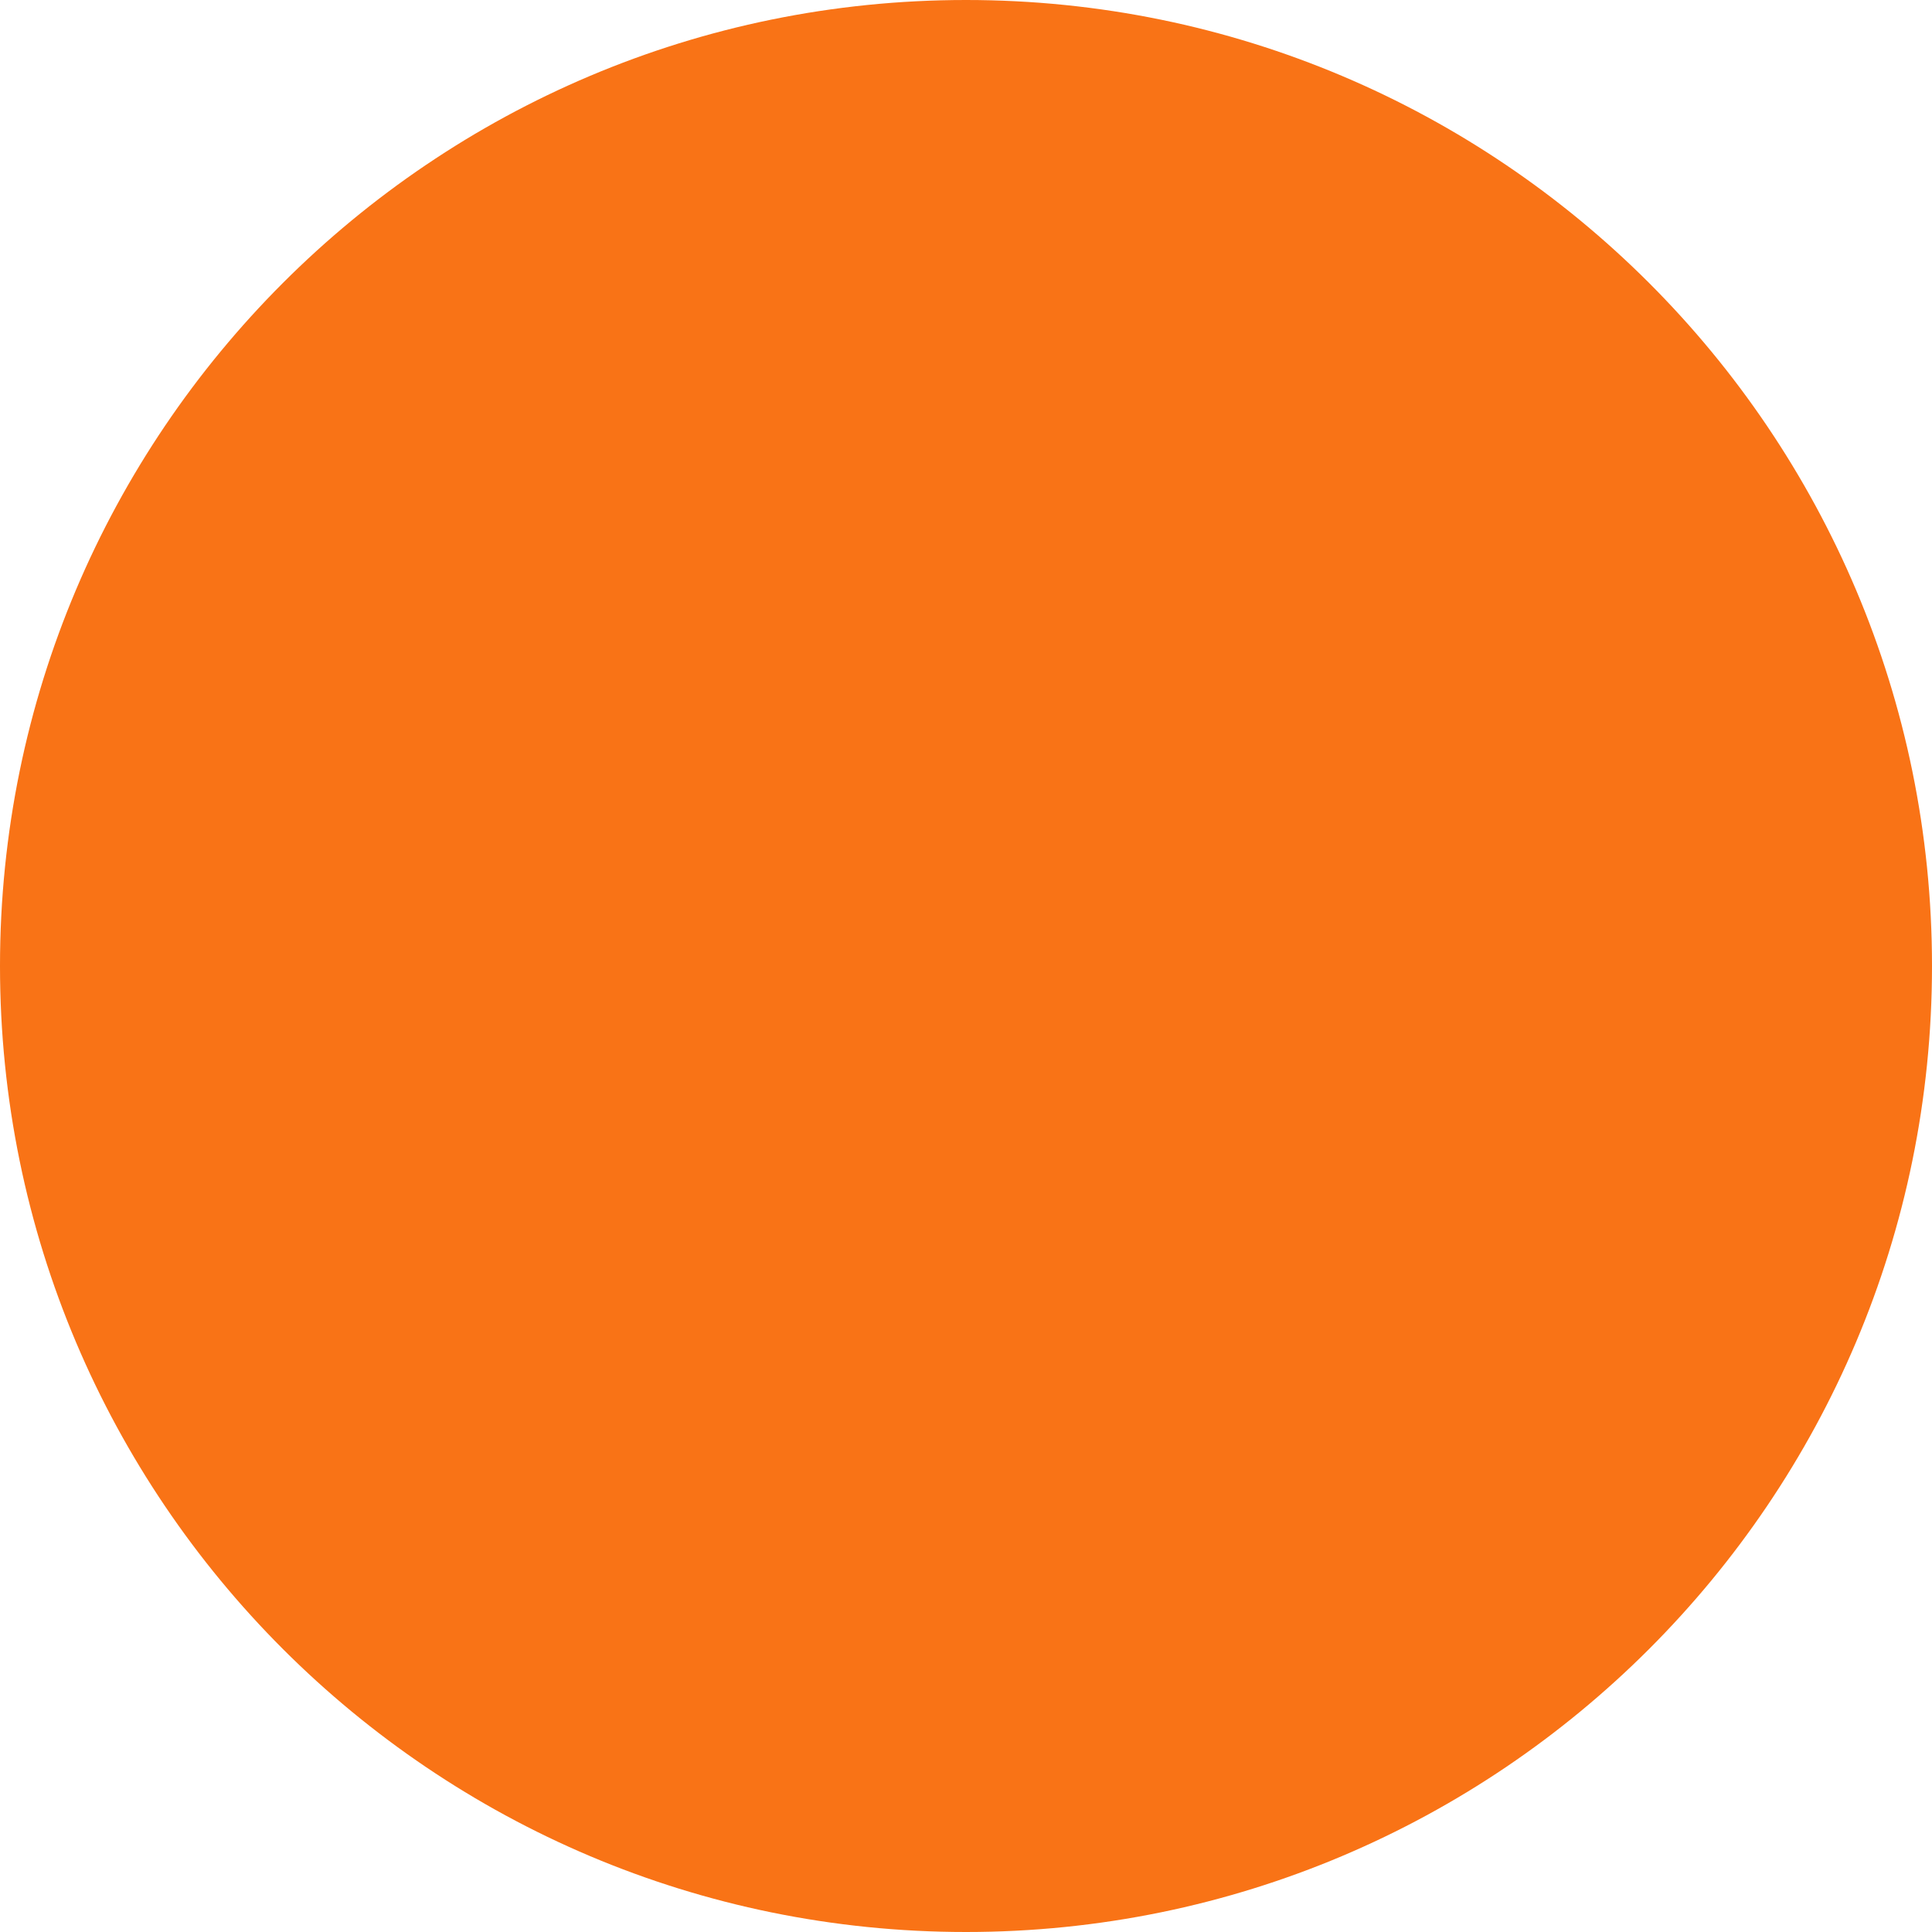
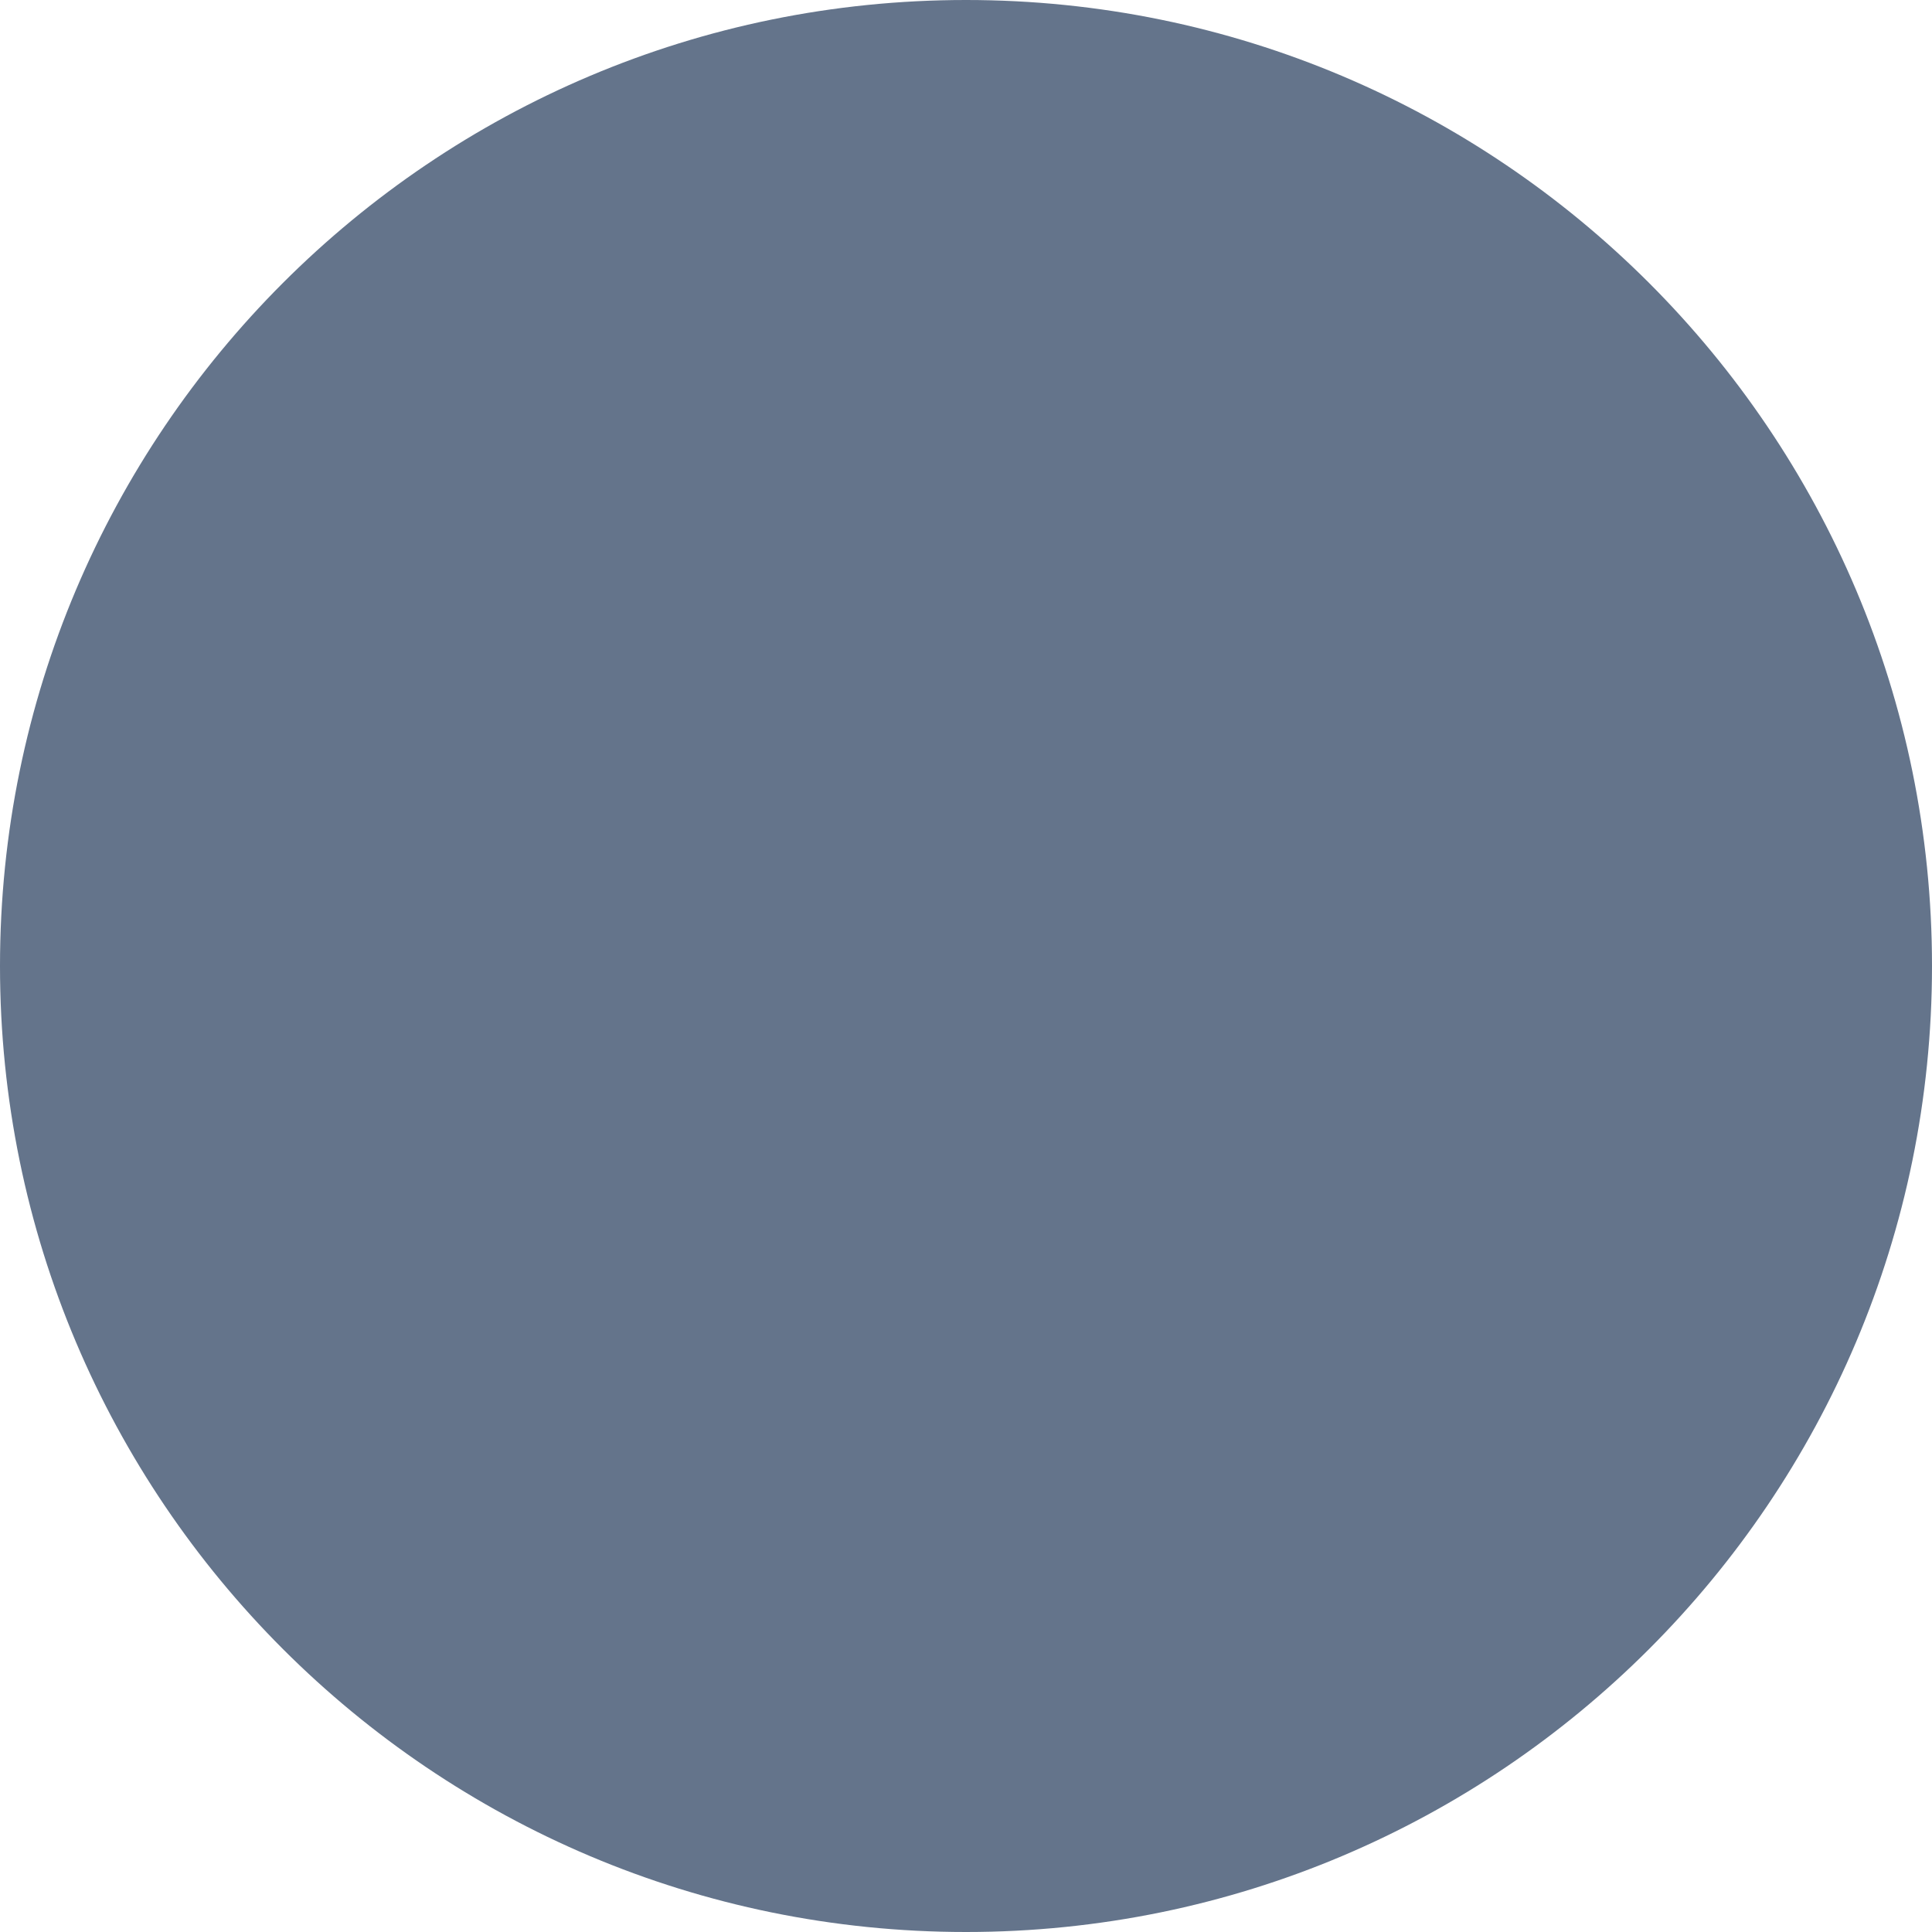
<svg xmlns="http://www.w3.org/2000/svg" preserveAspectRatio="none" overflow="visible" style="display: block;" width="8" height="8" viewBox="0 0 8 8" fill="none">
-   <circle id="Ellipse" cx="4" cy="4" r="4" fill="#F97316" />
+   <circle id="Ellipse" cx="4" cy="4" r="4" fill="#64748B" />
</svg>
